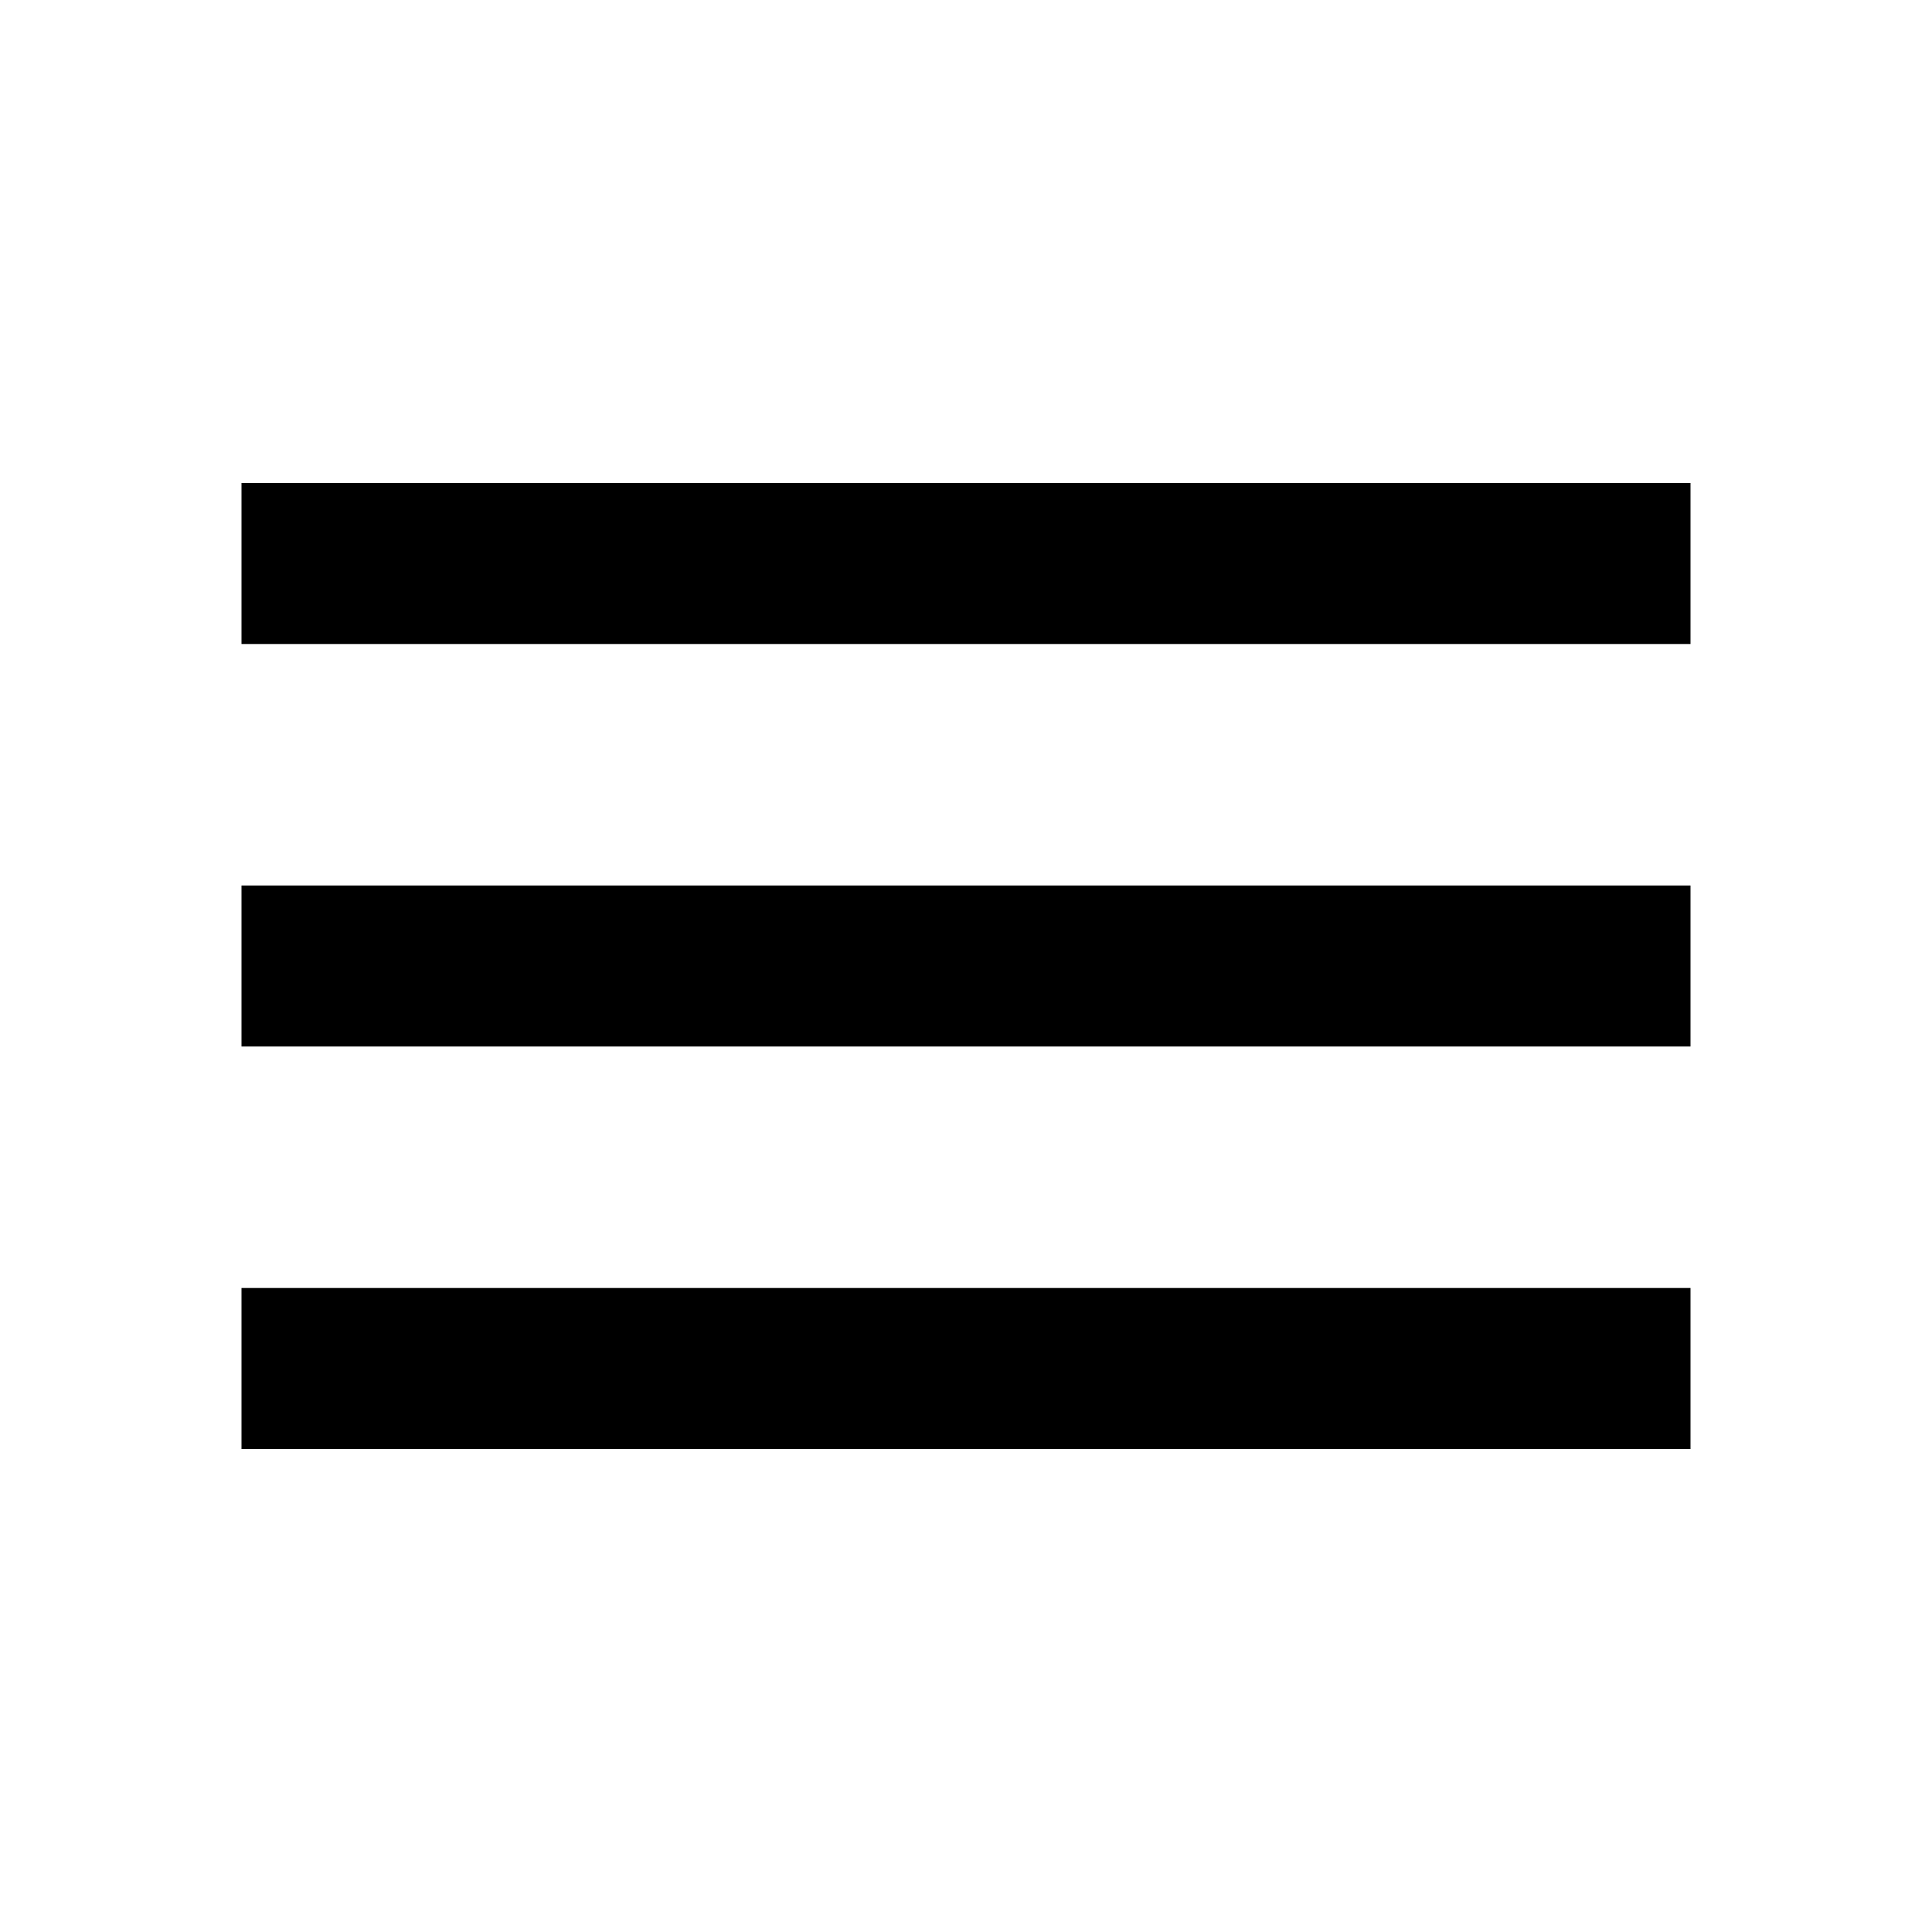
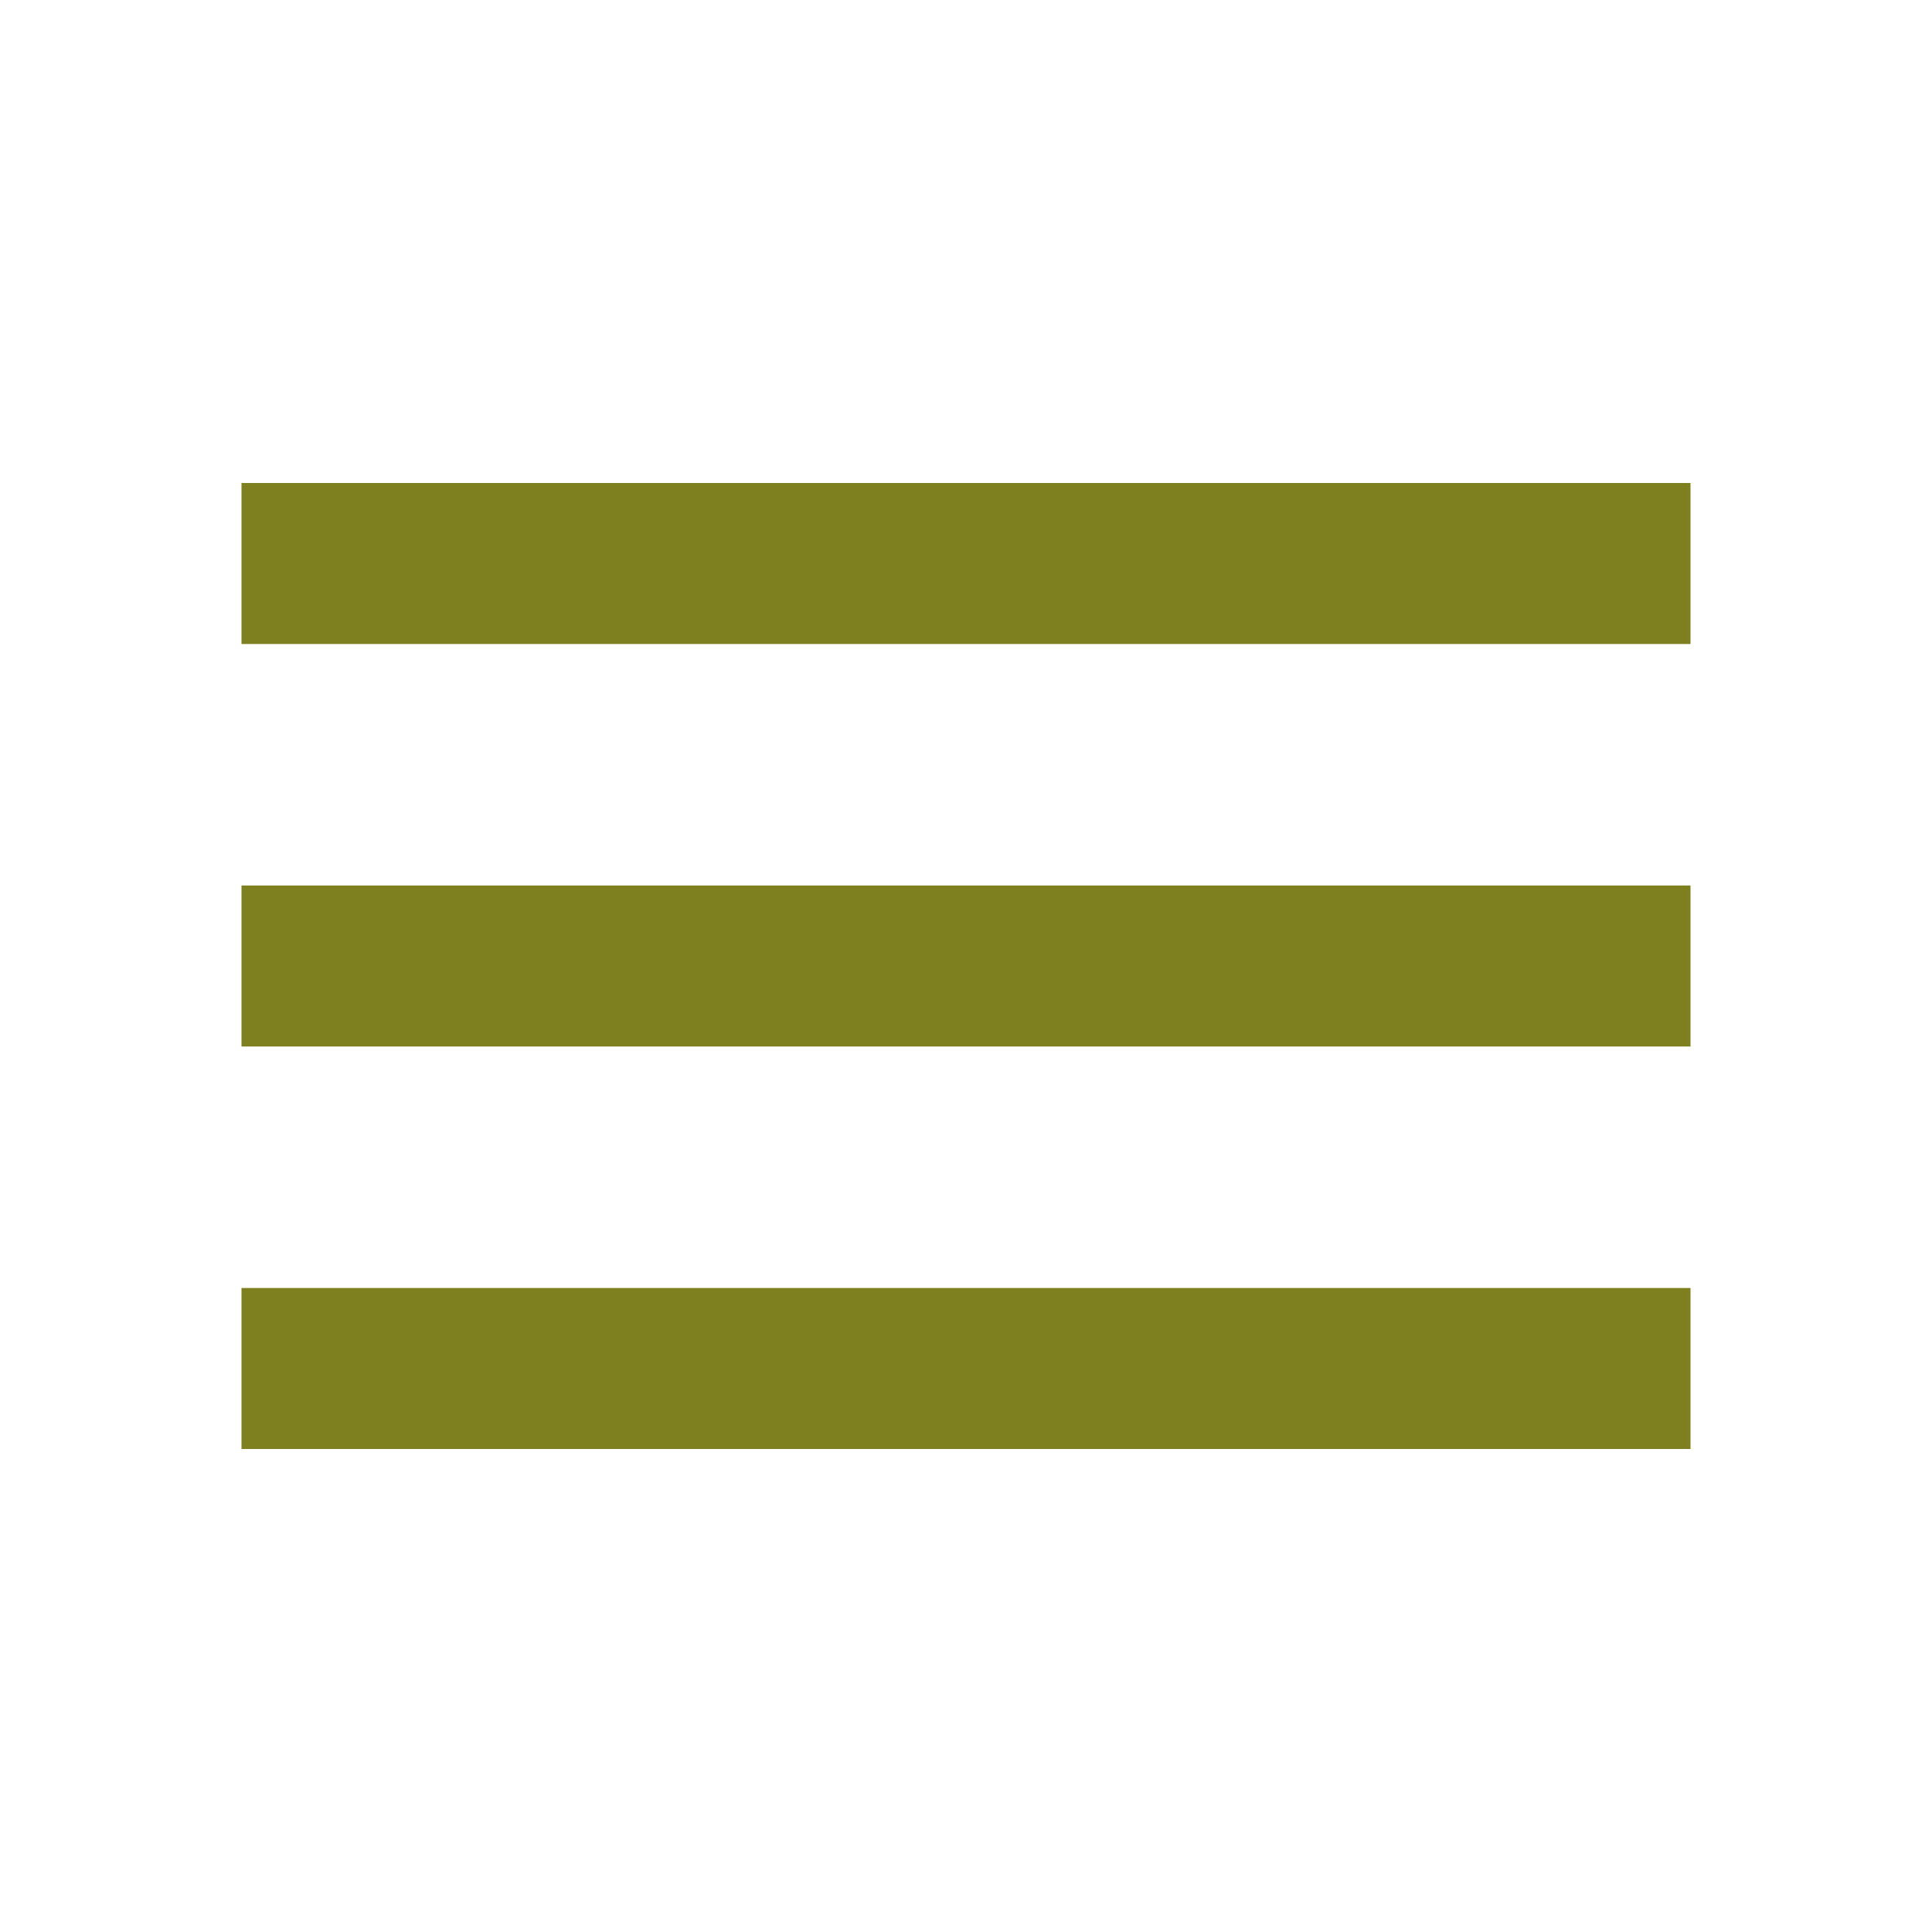
- <svg xmlns="http://www.w3.org/2000/svg" height="24px" viewBox="0 0 24 24" width="24px" fill="#000000">
+ <svg xmlns="http://www.w3.org/2000/svg" height="24px" viewBox="0 0 24 24" width="24px" fill="#7E7F1E">
  <path d="M0 0h24v24H0V0z" fill="none" />
  <path d="M3 18h18v-2H3v2zm0-5h18v-2H3v2zm0-7v2h18V6H3z" />
</svg>
